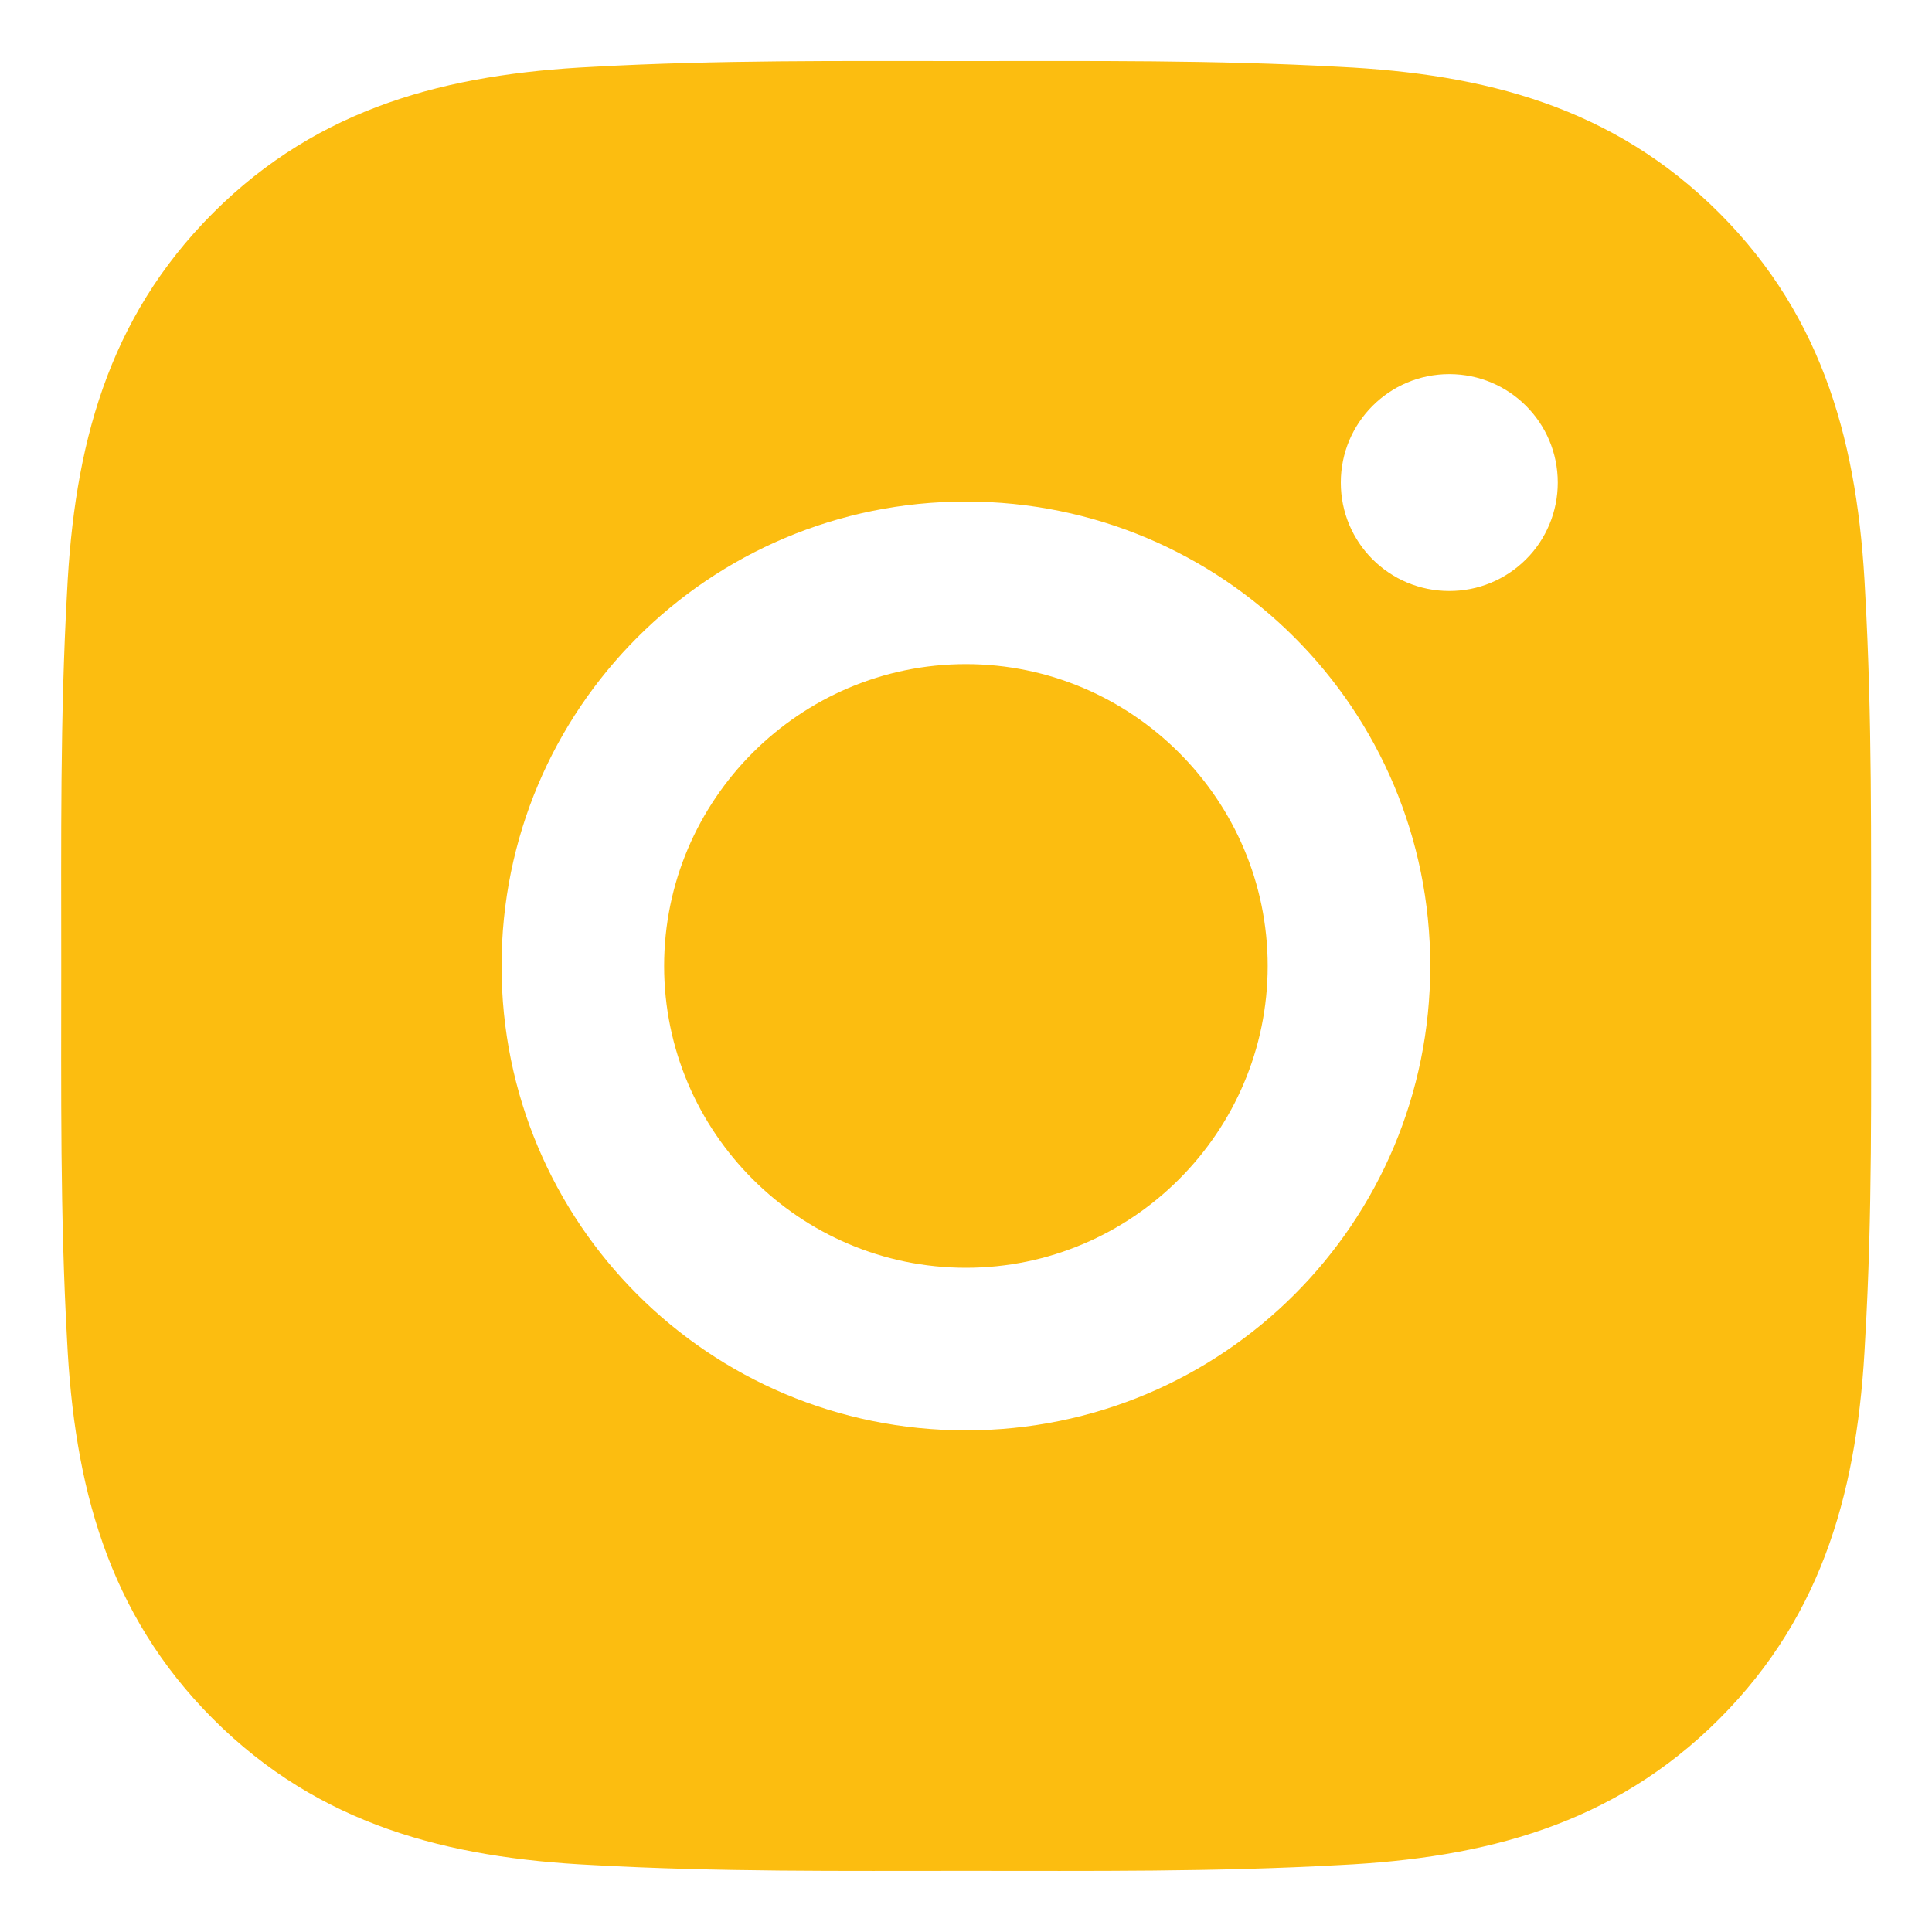
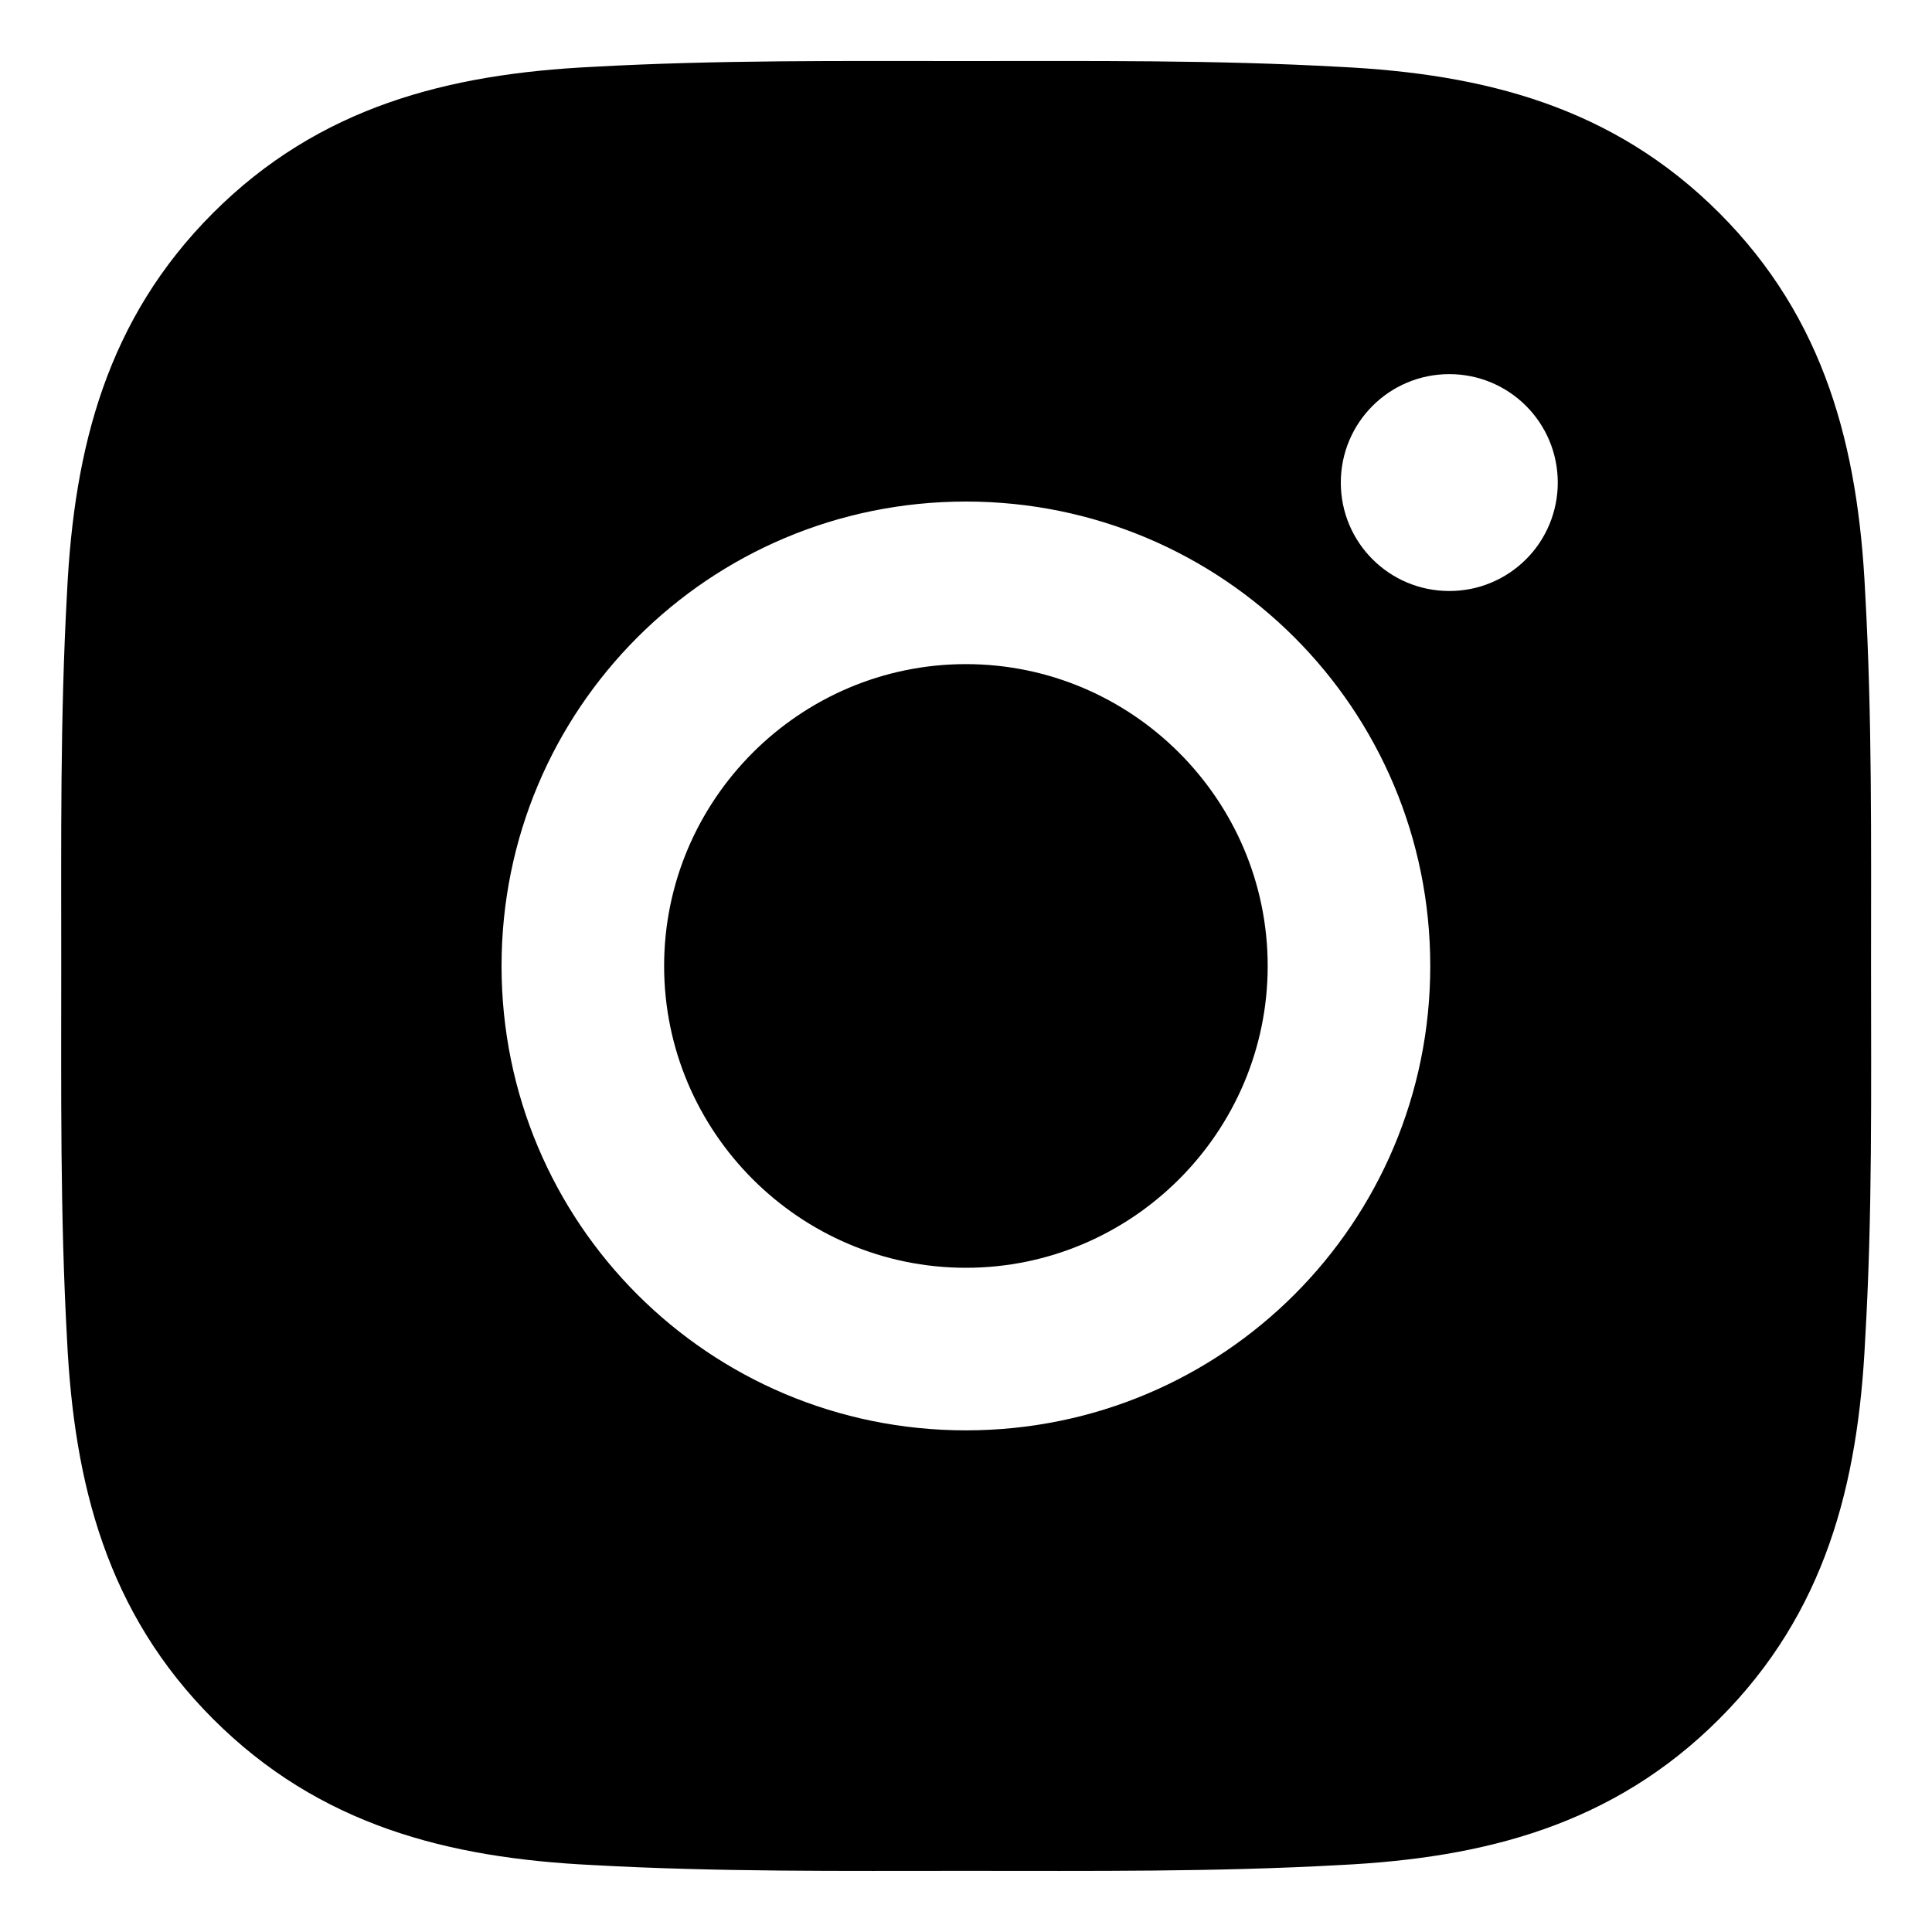
- <svg xmlns="http://www.w3.org/2000/svg" width="24" height="24" viewBox="0 0 20 20" fill="none">
-   <path d="M9.999 6.875C8.279 6.875 6.875 8.279 6.875 10C6.875 11.72 8.279 13.124 9.999 13.124C11.719 13.124 13.123 11.72 13.123 10C13.123 8.279 11.719 6.875 9.999 6.875ZM19.369 10C19.369 8.706 19.381 7.424 19.308 6.132C19.236 4.632 18.894 3.301 17.797 2.204C16.698 1.105 15.369 0.765 13.869 0.692C12.575 0.62 11.293 0.632 10.002 0.632C8.708 0.632 7.426 0.62 6.134 0.692C4.634 0.765 3.303 1.107 2.206 2.204C1.107 3.303 0.767 4.632 0.694 6.132C0.622 7.426 0.634 8.708 0.634 10C0.634 11.291 0.622 12.575 0.694 13.867C0.767 15.367 1.109 16.698 2.206 17.795C3.305 18.894 4.634 19.234 6.134 19.307C7.428 19.379 8.71 19.367 10.002 19.367C11.295 19.367 12.577 19.379 13.869 19.307C15.369 19.234 16.7 18.892 17.797 17.795C18.896 16.696 19.236 15.367 19.308 13.867C19.384 12.575 19.369 11.293 19.369 10ZM9.999 14.807C7.339 14.807 5.192 12.66 5.192 10C5.192 7.339 7.339 5.192 9.999 5.192C12.659 5.192 14.806 7.339 14.806 10C14.806 12.66 12.659 14.807 9.999 14.807ZM15.003 6.118C14.382 6.118 13.88 5.617 13.88 4.996C13.88 4.375 14.382 3.873 15.003 3.873C15.624 3.873 16.126 4.375 16.126 4.996C16.126 5.143 16.097 5.289 16.041 5.425C15.984 5.562 15.902 5.686 15.797 5.79C15.693 5.894 15.569 5.977 15.433 6.033C15.297 6.09 15.15 6.118 15.003 6.118Z" fill="#FCBD10" />
+ <svg xmlns="http://www.w3.org/2000/svg" fill="currentColor" viewBox="0 0 20 20">
+   <path d="M9.999 6.875C8.279 6.875 6.875 8.279 6.875 10C6.875 11.72 8.279 13.124 9.999 13.124C11.719 13.124 13.123 11.72 13.123 10C13.123 8.279 11.719 6.875 9.999 6.875ZM19.369 10C19.369 8.706 19.381 7.424 19.308 6.132C19.236 4.632 18.894 3.301 17.797 2.204C16.698 1.105 15.369 0.765 13.869 0.692C12.575 0.62 11.293 0.632 10.002 0.632C8.708 0.632 7.426 0.62 6.134 0.692C4.634 0.765 3.303 1.107 2.206 2.204C1.107 3.303 0.767 4.632 0.694 6.132C0.622 7.426 0.634 8.708 0.634 10C0.634 11.291 0.622 12.575 0.694 13.867C0.767 15.367 1.109 16.698 2.206 17.795C3.305 18.894 4.634 19.234 6.134 19.307C7.428 19.379 8.71 19.367 10.002 19.367C11.295 19.367 12.577 19.379 13.869 19.307C15.369 19.234 16.7 18.892 17.797 17.795C18.896 16.696 19.236 15.367 19.308 13.867C19.384 12.575 19.369 11.293 19.369 10ZM9.999 14.807C7.339 14.807 5.192 12.66 5.192 10C5.192 7.339 7.339 5.192 9.999 5.192C12.659 5.192 14.806 7.339 14.806 10C14.806 12.66 12.659 14.807 9.999 14.807ZM15.003 6.118C14.382 6.118 13.88 5.617 13.88 4.996C13.88 4.375 14.382 3.873 15.003 3.873C15.624 3.873 16.126 4.375 16.126 4.996C16.126 5.143 16.097 5.289 16.041 5.425C15.984 5.562 15.902 5.686 15.797 5.79C15.693 5.894 15.569 5.977 15.433 6.033C15.297 6.09 15.15 6.118 15.003 6.118Z" />
</svg>
